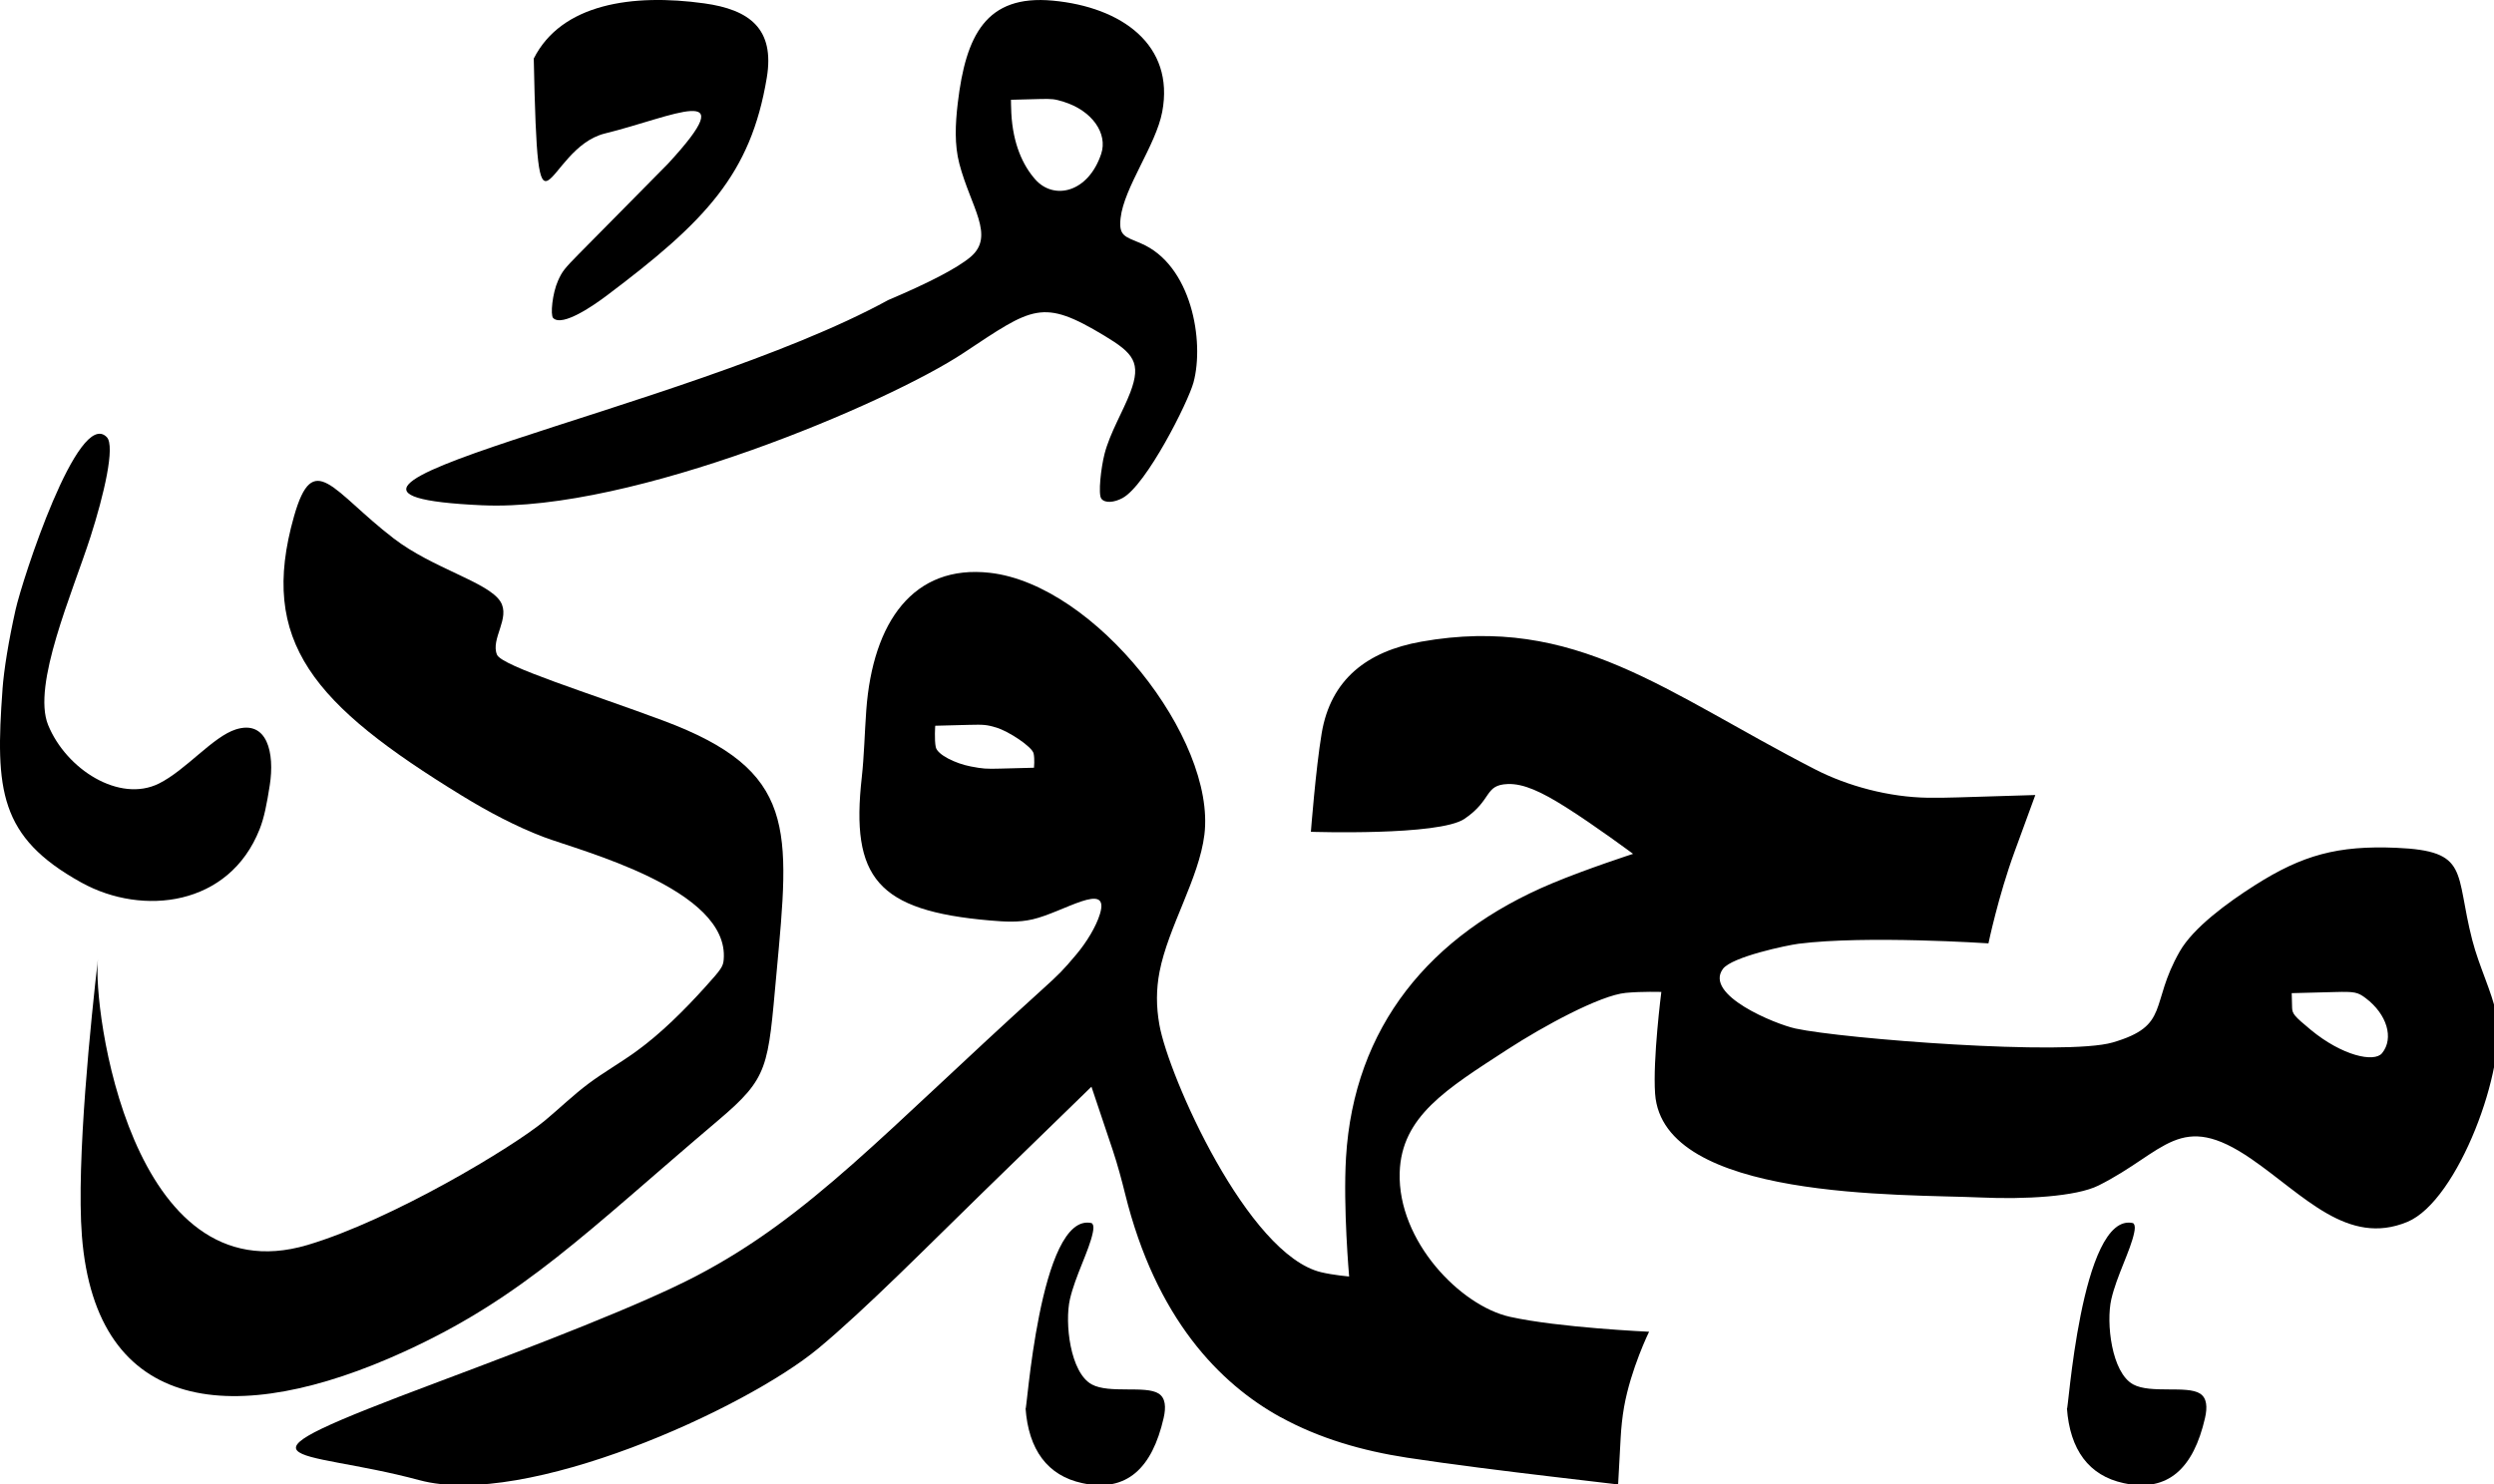
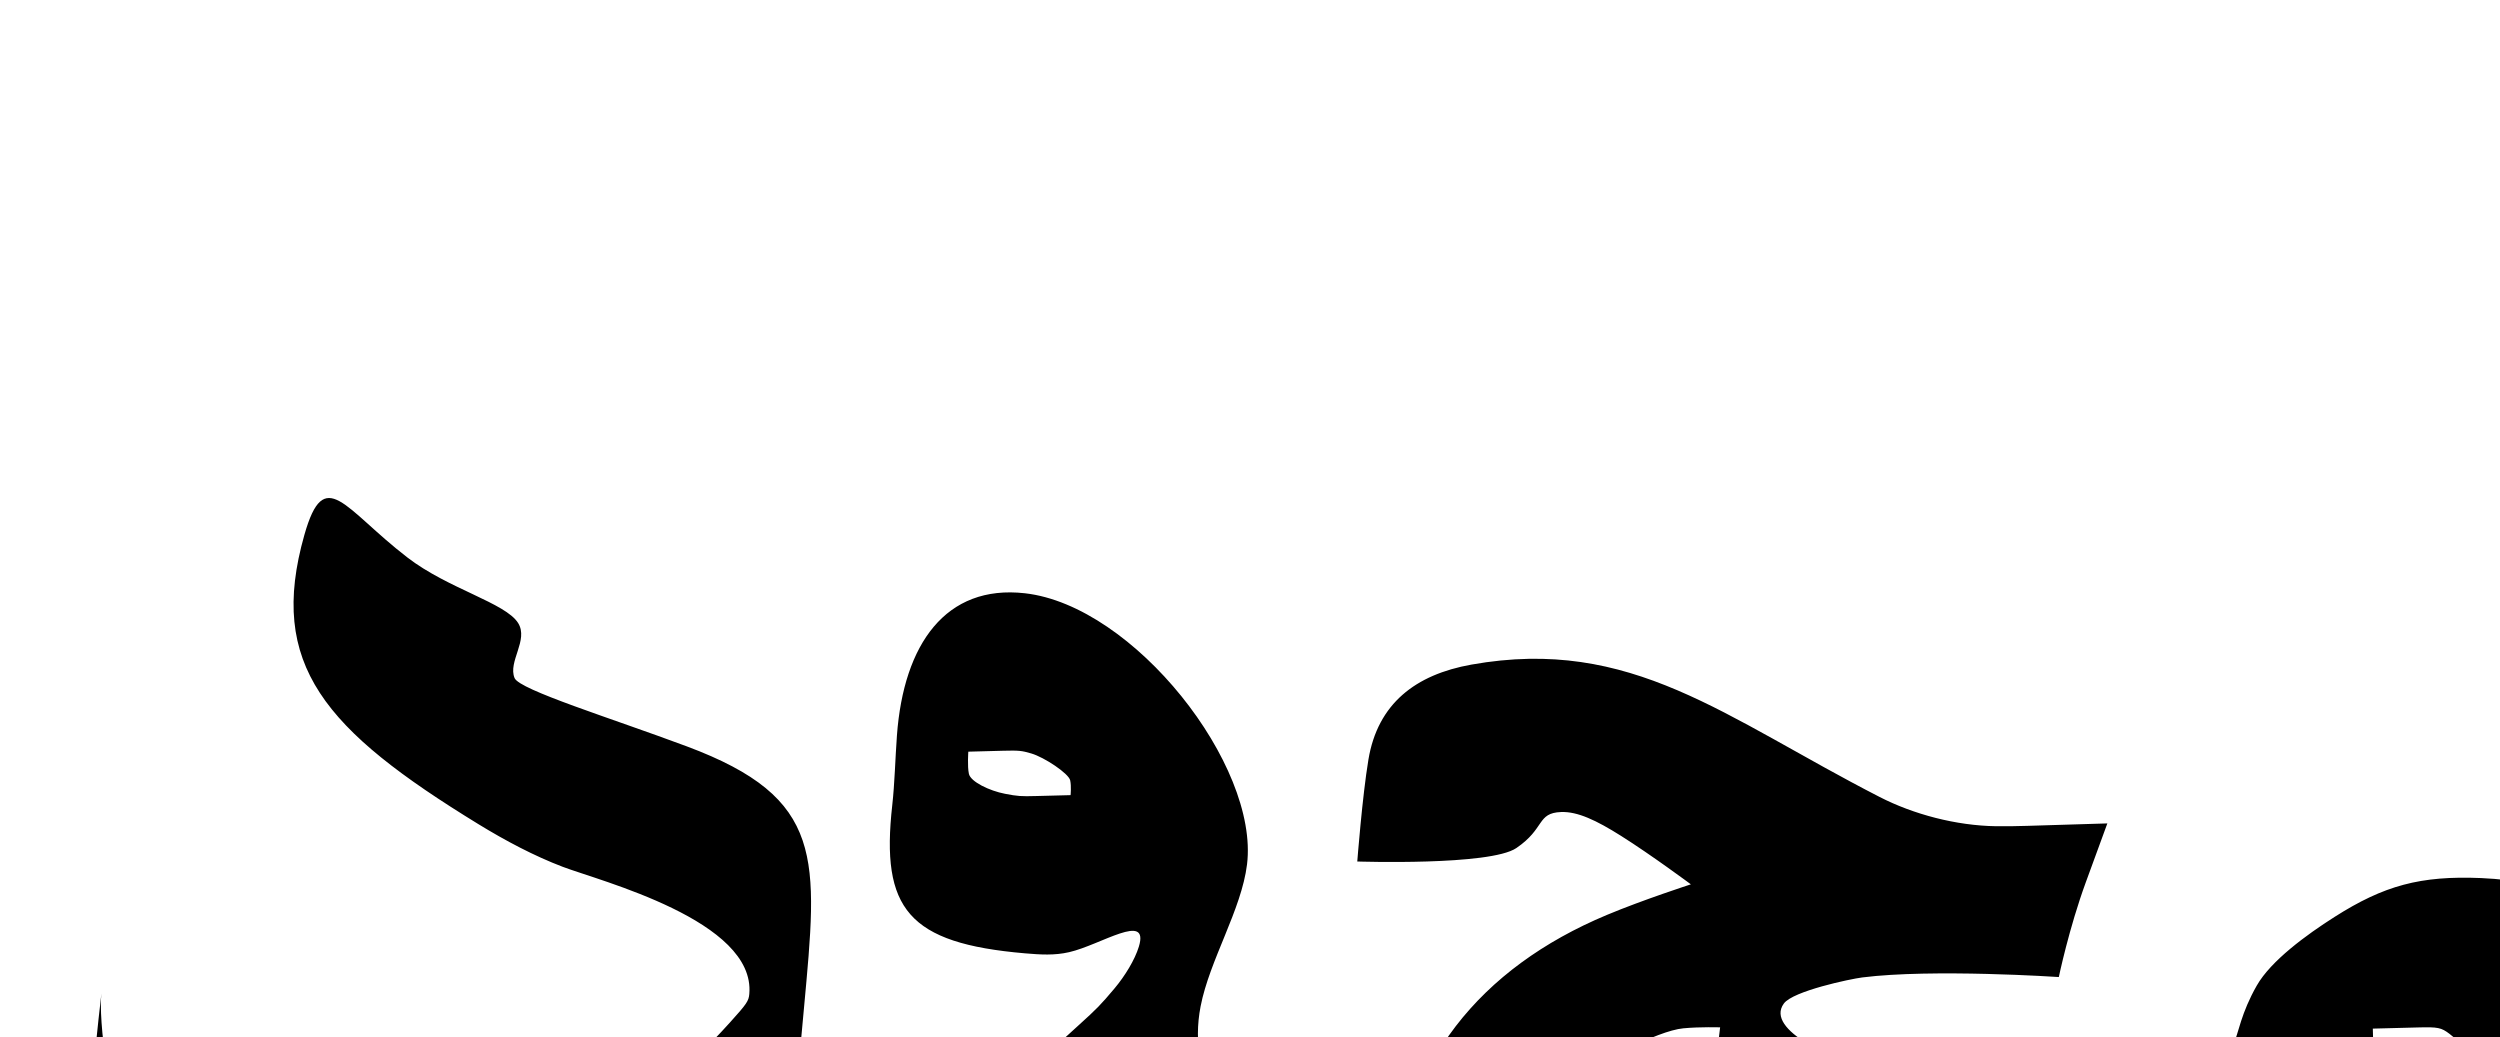
<svg>
-   <path d="m 32.476,34.022 c 10.094,0.455 27.355,-6.919 32.379,-10.254 4.685,-3.11 5.298,-3.689 9.493,-1.159 1.944,1.174 2.499,1.804 1.736,3.813 -0.483,1.271 -1.369,2.721 -1.734,4.14 -0.24,0.939 -0.439,2.705 -0.22,3.008 0.243,0.334 0.881,0.264 1.434,-0.037 1.603,-0.878 4.415,-6.453 4.775,-7.785 0.746,-2.764 -0.126,-7.912 -3.546,-9.364 -1.094,-0.465 -1.495,-0.498 -1.363,-1.695 0.231,-2.074 2.38,-4.915 2.803,-7.157 0.849,-4.503 -2.725,-7.057 -7.368,-7.489 -4.5,-0.419 -5.855,2.349 -6.394,6.892 -0.169,1.428 -0.229,2.808 0.106,4.09 0.764,2.916 2.423,4.855 0.761,6.27 -0.91,0.775 -2.929,1.799 -5.544,2.906 -13.743,7.528 -44.613,13.042 -27.319,13.822 z m 35.575,-27.304 1.913,-0.05 c 0.859,-0.022 1.023,-0.004 1.63,0.184 1.921,0.594 2.99,2.138 2.529,3.513 -0.876,2.613 -3.184,3.133 -4.438,1.713 -0.839,-0.949 -1.503,-2.401 -1.61,-4.459 -0.022,-0.434 -0.024,-0.9 -0.024,-0.9 z" style="fill:#000000;stroke:none" />
-   <path d="m 6.593,64.587 c -0.44,3.805 -1.474,13.607 -1.079,18.64 0.947,12.048 10.346,12.976 21.718,7.772 8.038,-3.678 12.223,-8.032 21.11,-15.561 3.425,-2.901 3.344,-3.54 3.925,-9.888 0.896,-9.76 1.414,-13.654 -7.615,-17.026 -4.921,-1.838 -10.875,-3.669 -11.198,-4.441 -0.446,-1.069 0.925,-2.468 0.231,-3.578 -0.823,-1.316 -4.554,-2.224 -7.198,-4.261 -4.13,-3.181 -5.391,-6.073 -6.698,-1.471 -2.4,8.455 1.316,12.678 11.315,18.808 1.765,1.081 3.631,2.069 5.481,2.773 2.415,0.92 12.547,3.493 12.129,8.267 -0.04,0.459 -0.165,0.643 -1.251,1.845 -1.416,1.568 -2.983,3.124 -4.623,4.315 -1.088,0.79 -2.206,1.419 -3.23,2.186 -1.015,0.76 -1.938,1.656 -2.924,2.478 -2.174,1.811 -10.34,6.707 -15.991,8.384 C 8.787,87.363 6.218,67.829 6.593,64.587 z" style="fill:#000000;stroke:none" />
-   <path d="m 86.191,95.414 c 2.62,1.444 5.528,2.276 8.527,2.736 2.899,0.445 6.812,0.93 9.728,1.274 l 4.475,0.528 0.172,-3.161 c 0.035,-0.625 0.103,-1.345 0.229,-2.059 0.456,-2.564 1.683,-5.063 1.683,-5.063 0,0 -6.054,-0.27 -9.363,-1.004 -3.341,-0.741 -7.564,-5.105 -7.425,-9.709 0.115,-3.789 3.153,-5.629 7.254,-8.294 2.428,-1.576 6.242,-3.649 7.969,-3.81 1.114,-0.104 2.389,-0.062 2.389,-0.062 0,0 -0.581,4.524 -0.419,6.853 0.504,7.192 16.652,6.748 21.937,6.987 2.924,0.133 6.4,-0.051 7.915,-0.809 4.508,-2.255 5.449,-5.128 10.304,-1.771 3.534,2.441 6.463,5.881 10.474,4.226 3.449,-1.424 6.737,-10.479 6.006,-13.976 -0.325,-1.558 -1.17,-3.219 -1.63,-5.003 -1.188,-4.603 -0.151,-6.003 -5.116,-6.213 -3.94,-0.165 -6.314,0.484 -9.519,2.523 -1.85,1.176 -4.144,2.856 -5.061,4.464 -2.045,3.584 -0.61,4.986 -4.514,6.122 -3.144,0.914 -18.151,-0.245 -21.348,-0.94 -1.338,-0.29 -6.174,-2.25 -4.885,-4.013 0.596,-0.816 4.334,-1.598 5.095,-1.695 4.549,-0.576 12.781,-0.026 12.781,-0.026 0,0 0.661,-3.173 1.756,-6.165 l 1.399,-3.823 -5.205,0.159 c -0.638,0.019 -1.361,0.033 -2.023,0.024 -2.61,-0.037 -5.389,-0.778 -7.579,-1.903 -10.095,-5.178 -16.138,-10.458 -26.534,-8.605 -3.638,0.649 -6.094,2.539 -6.699,6.179 -0.399,2.393 -0.724,6.622 -0.724,6.622 0,0 8.632,0.288 10.34,-0.873 1.885,-1.28 1.318,-2.281 2.909,-2.343 1.068,-0.04 2.281,0.53 3.903,1.553 1.969,1.241 4.536,3.148 4.536,3.148 0,0 -3.129,1.013 -5.461,1.989 -8.234,3.445 -13.337,9.685 -13.863,18.456 -0.201,3.356 0.21,8.014 0.21,8.014 0,0 -1.053,-0.092 -1.873,-0.286 -4.95,-1.168 -10.283,-13.191 -10.899,-16.666 -0.219,-1.23 -0.219,-2.381 0.011,-3.57 0.585,-3.02 2.659,-6.282 3.02,-9.234 0.788,-6.454 -7.354,-16.829 -14.446,-17.627 -5.135,-0.576 -7.878,3.296 -8.315,9.244 -0.111,1.513 -0.144,3.099 -0.304,4.534 -0.756,6.75 1.034,8.978 8.633,9.632 1.015,0.086 1.908,0.144 2.866,-0.076 2.055,-0.471 5.229,-2.646 4.533,-0.359 -0.263,0.861 -0.903,1.904 -1.576,2.708 -0.91,1.081 -1.145,1.323 -2.344,2.406 -10.622,9.609 -15.569,15.238 -23.235,19.25 -3.704,1.938 -10.619,4.603 -17.356,7.129 -15.359,5.759 -9.624,4.384 -1.298,6.628 7.137,1.924 21.92,-4.781 26.849,-8.87 3.211,-2.665 7.565,-7.09 11.149,-10.578 l 7.24,-7.045 1.431,4.265 c 0.33,0.986 0.626,2.101 0.831,2.933 2.078,8.415 6.377,12.801 10.458,15.049 z m -16.591,-43.721 -2.231,0.058 c -1.003,0.028 -1.205,0.013 -2.028,-0.145 -1.018,-0.195 -2.241,-0.784 -2.351,-1.3 -0.105,-0.489 -0.037,-1.439 -0.037,-1.439 l 2.263,-0.06 c 1.016,-0.026 1.2,-0.009 1.83,0.176 0.853,0.25 2.435,1.304 2.53,1.75 0.083,0.391 0.025,0.96 0.025,0.96 z m 84.688,16.139 -0.025,-0.96 2.924,-0.076 c 1.314,-0.035 1.52,0.006 2.061,0.416 1.423,1.076 1.915,2.695 1.096,3.701 -0.525,0.646 -2.685,0.176 -4.794,-1.568 -1.125,-0.931 -1.251,-1.083 -1.263,-1.514 z" style="fill:#000000;stroke:none" />
-   <path d="m 139.131,94.817 c 0.199,2.8 1.481,4.543 3.814,5.045 3.008,0.649 4.709,-1.015 5.48,-4.379 0.169,-0.738 0.131,-1.353 -0.335,-1.65 -0.886,-0.564 -3.32,0.022 -4.496,-0.615 -1.464,-0.793 -1.836,-4.163 -1.475,-5.738 0.363,-1.576 1.288,-3.265 1.539,-4.48 0.051,-0.246 0.074,-0.473 -0.031,-0.599 -0.013,-0.016 -0.026,-0.031 -0.04,-0.045 -3.54,-0.824 -4.401,13.216 -4.455,12.46 z" style="fill:#000000;stroke:none" />
-   <path d="m 69.033,94.817 c 0.199,2.8 1.481,4.543 3.813,5.045 3.009,0.649 4.71,-1.015 5.481,-4.379 0.169,-0.738 0.131,-1.353 -0.335,-1.65 -0.886,-0.564 -3.32,0.022 -4.498,-0.615 -1.464,-0.793 -1.835,-4.163 -1.474,-5.738 0.363,-1.576 1.288,-3.265 1.539,-4.48 0.05,-0.246 0.074,-0.473 -0.031,-0.599 -0.014,-0.016 -0.026,-0.031 -0.04,-0.045 -3.54,-0.824 -4.401,13.216 -4.455,12.46 z" style="fill:#000000;stroke:none" />
-   <path d="m 44.967,11.022 -5.986,6.061 c -0.995,1.008 -1.136,1.189 -1.415,1.809 -0.39,0.869 -0.525,2.321 -0.333,2.519 0.62,0.638 2.811,-0.91 3.575,-1.484 6.683,-5.024 9.727,-8.188 10.807,-14.692 0.549,-3.306 -1.169,-4.586 -4.208,-5.008 -4.821,-0.67 -9.605,0.015 -11.478,3.715 0.291,14.127 0.704,6.048 4.793,5.045 4.548,-1.115 9.439,-3.594 4.245,2.034 z" style="fill:#000000;stroke:none" />
-   <path d="m 0.17,46.412 c -0.498,6.774 -0.22,9.943 5.265,12.989 0.024,0.013 0.048,0.026 0.071,0.039 4.098,2.254 9.924,1.589 11.973,-3.615 0.305,-0.774 0.483,-1.694 0.68,-2.954 0.341,-2.178 -0.17,-4.421 -2.282,-3.758 -1.544,0.486 -3.357,2.738 -5.18,3.645 -2.655,1.32 -6.238,-0.953 -7.457,-3.94 -1.1,-2.695 1.64,-8.903 2.852,-12.676 0.893,-2.778 1.681,-6.108 1.097,-6.708 -1.93,-1.988 -5.693,9.612 -6.143,11.628 -0.464,2.079 -0.778,3.998 -0.878,5.349 z" style="fill:#000000;stroke:none" />
+   <path style="fill:#000000;stroke:none" d="m 154.288,67.833 -0.025,-0.96 2.924,-0.076 c 1.314,-0.035 1.52,0.006 2.061,0.416 1.423,1.076 1.915,2.695 1.096,3.701 -0.525,0.646 -2.685,0.176 -4.794,-1.568 -1.125,-0.931 -1.251,-1.083 -1.263,-1.514 z m -84.688,-16.139 -2.231,0.058 c -1.003,0.028 -1.205,0.013 -2.028,-0.145 -1.018,-0.195 -2.241,-0.784 -2.351,-1.3 -0.105,-0.489 -0.037,-1.439 -0.037,-1.439 l 2.263,-0.06 c 1.016,-0.026 1.2,-0.009 1.83,0.176 0.853,0.25 2.435,1.304 2.53,1.75 0.083,0.391 0.025,0.96 0.025,0.96 z m 16.591,43.721 c 2.62,1.444 5.528,2.276 8.527,2.736 2.899,0.445 6.812,0.93 9.728,1.274 l 4.475,0.528 0.172,-3.161 c 0.035,-0.625 0.103,-1.345 0.229,-2.059 0.456,-2.564 1.683,-5.063 1.683,-5.063 0,0 -6.054,-0.27 -9.363,-1.004 -3.341,-0.741 -7.564,-5.105 -7.425,-9.709 0.115,-3.789 3.153,-5.629 7.254,-8.294 2.428,-1.576 6.242,-3.649 7.969,-3.81 1.114,-0.104 2.389,-0.062 2.389,-0.062 0,0 -0.581,4.524 -0.419,6.853 0.504,7.192 16.652,6.748 21.937,6.987 2.924,0.133 6.4,-0.051 7.915,-0.809 4.508,-2.255 5.449,-5.128 10.304,-1.771 3.534,2.441 6.463,5.881 10.474,4.226 3.449,-1.424 6.737,-10.479 6.006,-13.976 -0.325,-1.558 -1.17,-3.219 -1.63,-5.003 -1.188,-4.603 -0.151,-6.003 -5.116,-6.213 -3.94,-0.165 -6.314,0.484 -9.519,2.523 -1.85,1.176 -4.144,2.856 -5.061,4.464 -2.045,3.584 -0.61,4.986 -4.514,6.122 -3.144,0.914 -18.151,-0.245 -21.348,-0.94 -1.338,-0.29 -6.174,-2.25 -4.885,-4.013 0.596,-0.816 4.334,-1.598 5.095,-1.695 4.549,-0.576 12.781,-0.026 12.781,-0.026 0,0 0.661,-3.173 1.756,-6.165 l 1.399,-3.823 -5.205,0.159 c -0.638,0.019 -1.361,0.033 -2.023,0.024 -2.61,-0.037 -5.389,-0.778 -7.579,-1.903 -10.095,-5.178 -16.138,-10.458 -26.534,-8.605 -3.638,0.649 -6.094,2.539 -6.699,6.179 -0.399,2.393 -0.724,6.622 -0.724,6.622 0,0 8.632,0.288 10.34,-0.873 1.885,-1.28 1.318,-2.281 2.909,-2.343 1.068,-0.04 2.281,0.53 3.903,1.553 1.969,1.241 4.536,3.148 4.536,3.148 0,0 -3.129,1.013 -5.461,1.989 -8.234,3.445 -13.337,9.685 -13.863,18.456 -0.201,3.356 0.21,8.014 0.21,8.014 0,0 -1.053,-0.092 -1.873,-0.286 -4.95,-1.168 -10.283,-13.191 -10.899,-16.666 -0.219,-1.23 -0.219,-2.381 0.011,-3.57 0.585,-3.02 2.659,-6.282 3.02,-9.234 0.788,-6.454 -7.354,-16.829 -14.446,-17.627 -5.135,-0.576 -7.878,3.296 -8.315,9.244 -0.111,1.513 -0.144,3.099 -0.304,4.534 -0.756,6.75 1.034,8.978 8.633,9.632 1.015,0.086 1.908,0.144 2.866,-0.076 2.055,-0.471 5.229,-2.646 4.533,-0.359 -0.263,0.861 -0.903,1.904 -1.576,2.708 -0.91,1.081 -1.145,1.323 -2.344,2.406 -10.622,9.609 -15.569,15.238 -23.235,19.25 -3.704,1.938 -10.619,4.603 -17.356,7.129 -15.359,5.759 -9.624,4.384 -1.298,6.628 7.137,1.924 21.92,-4.781 26.849,-8.87 3.211,-2.665 7.565,-7.09 11.149,-10.578 l 7.24,-7.045 1.431,4.265 c 0.33,0.986 0.626,2.101 0.831,2.933 2.078,8.415 6.377,12.801 10.458,15.049 z M 6.593,64.587 c -0.44,3.805 -1.474,13.607 -1.079,18.64 0.947,12.048 10.346,12.976 21.718,7.772 8.038,-3.678 12.223,-8.032 21.11,-15.561 3.425,-2.901 3.344,-3.54 3.925,-9.888 0.896,-9.76 1.414,-13.654 -7.615,-17.026 -4.921,-1.838 -10.875,-3.669 -11.198,-4.441 -0.446,-1.069 0.925,-2.468 0.231,-3.578 -0.823,-1.316 -4.554,-2.224 -7.198,-4.261 -4.13,-3.181 -5.391,-6.073 -6.698,-1.471 -2.4,8.455 1.316,12.678 11.315,18.808 1.765,1.081 3.631,2.069 5.481,2.773 2.415,0.92 12.547,3.493 12.129,8.267 -0.04,0.459 -0.165,0.643 -1.251,1.845 -1.416,1.568 -2.983,3.124 -4.623,4.315 -1.088,0.79 -2.206,1.419 -3.23,2.186 -1.015,0.76 -1.938,1.656 -2.924,2.478 -2.174,1.811 -10.34,6.707 -15.991,8.384 C 8.787,87.363 6.218,67.829 6.593,64.587 z" />
</svg>
